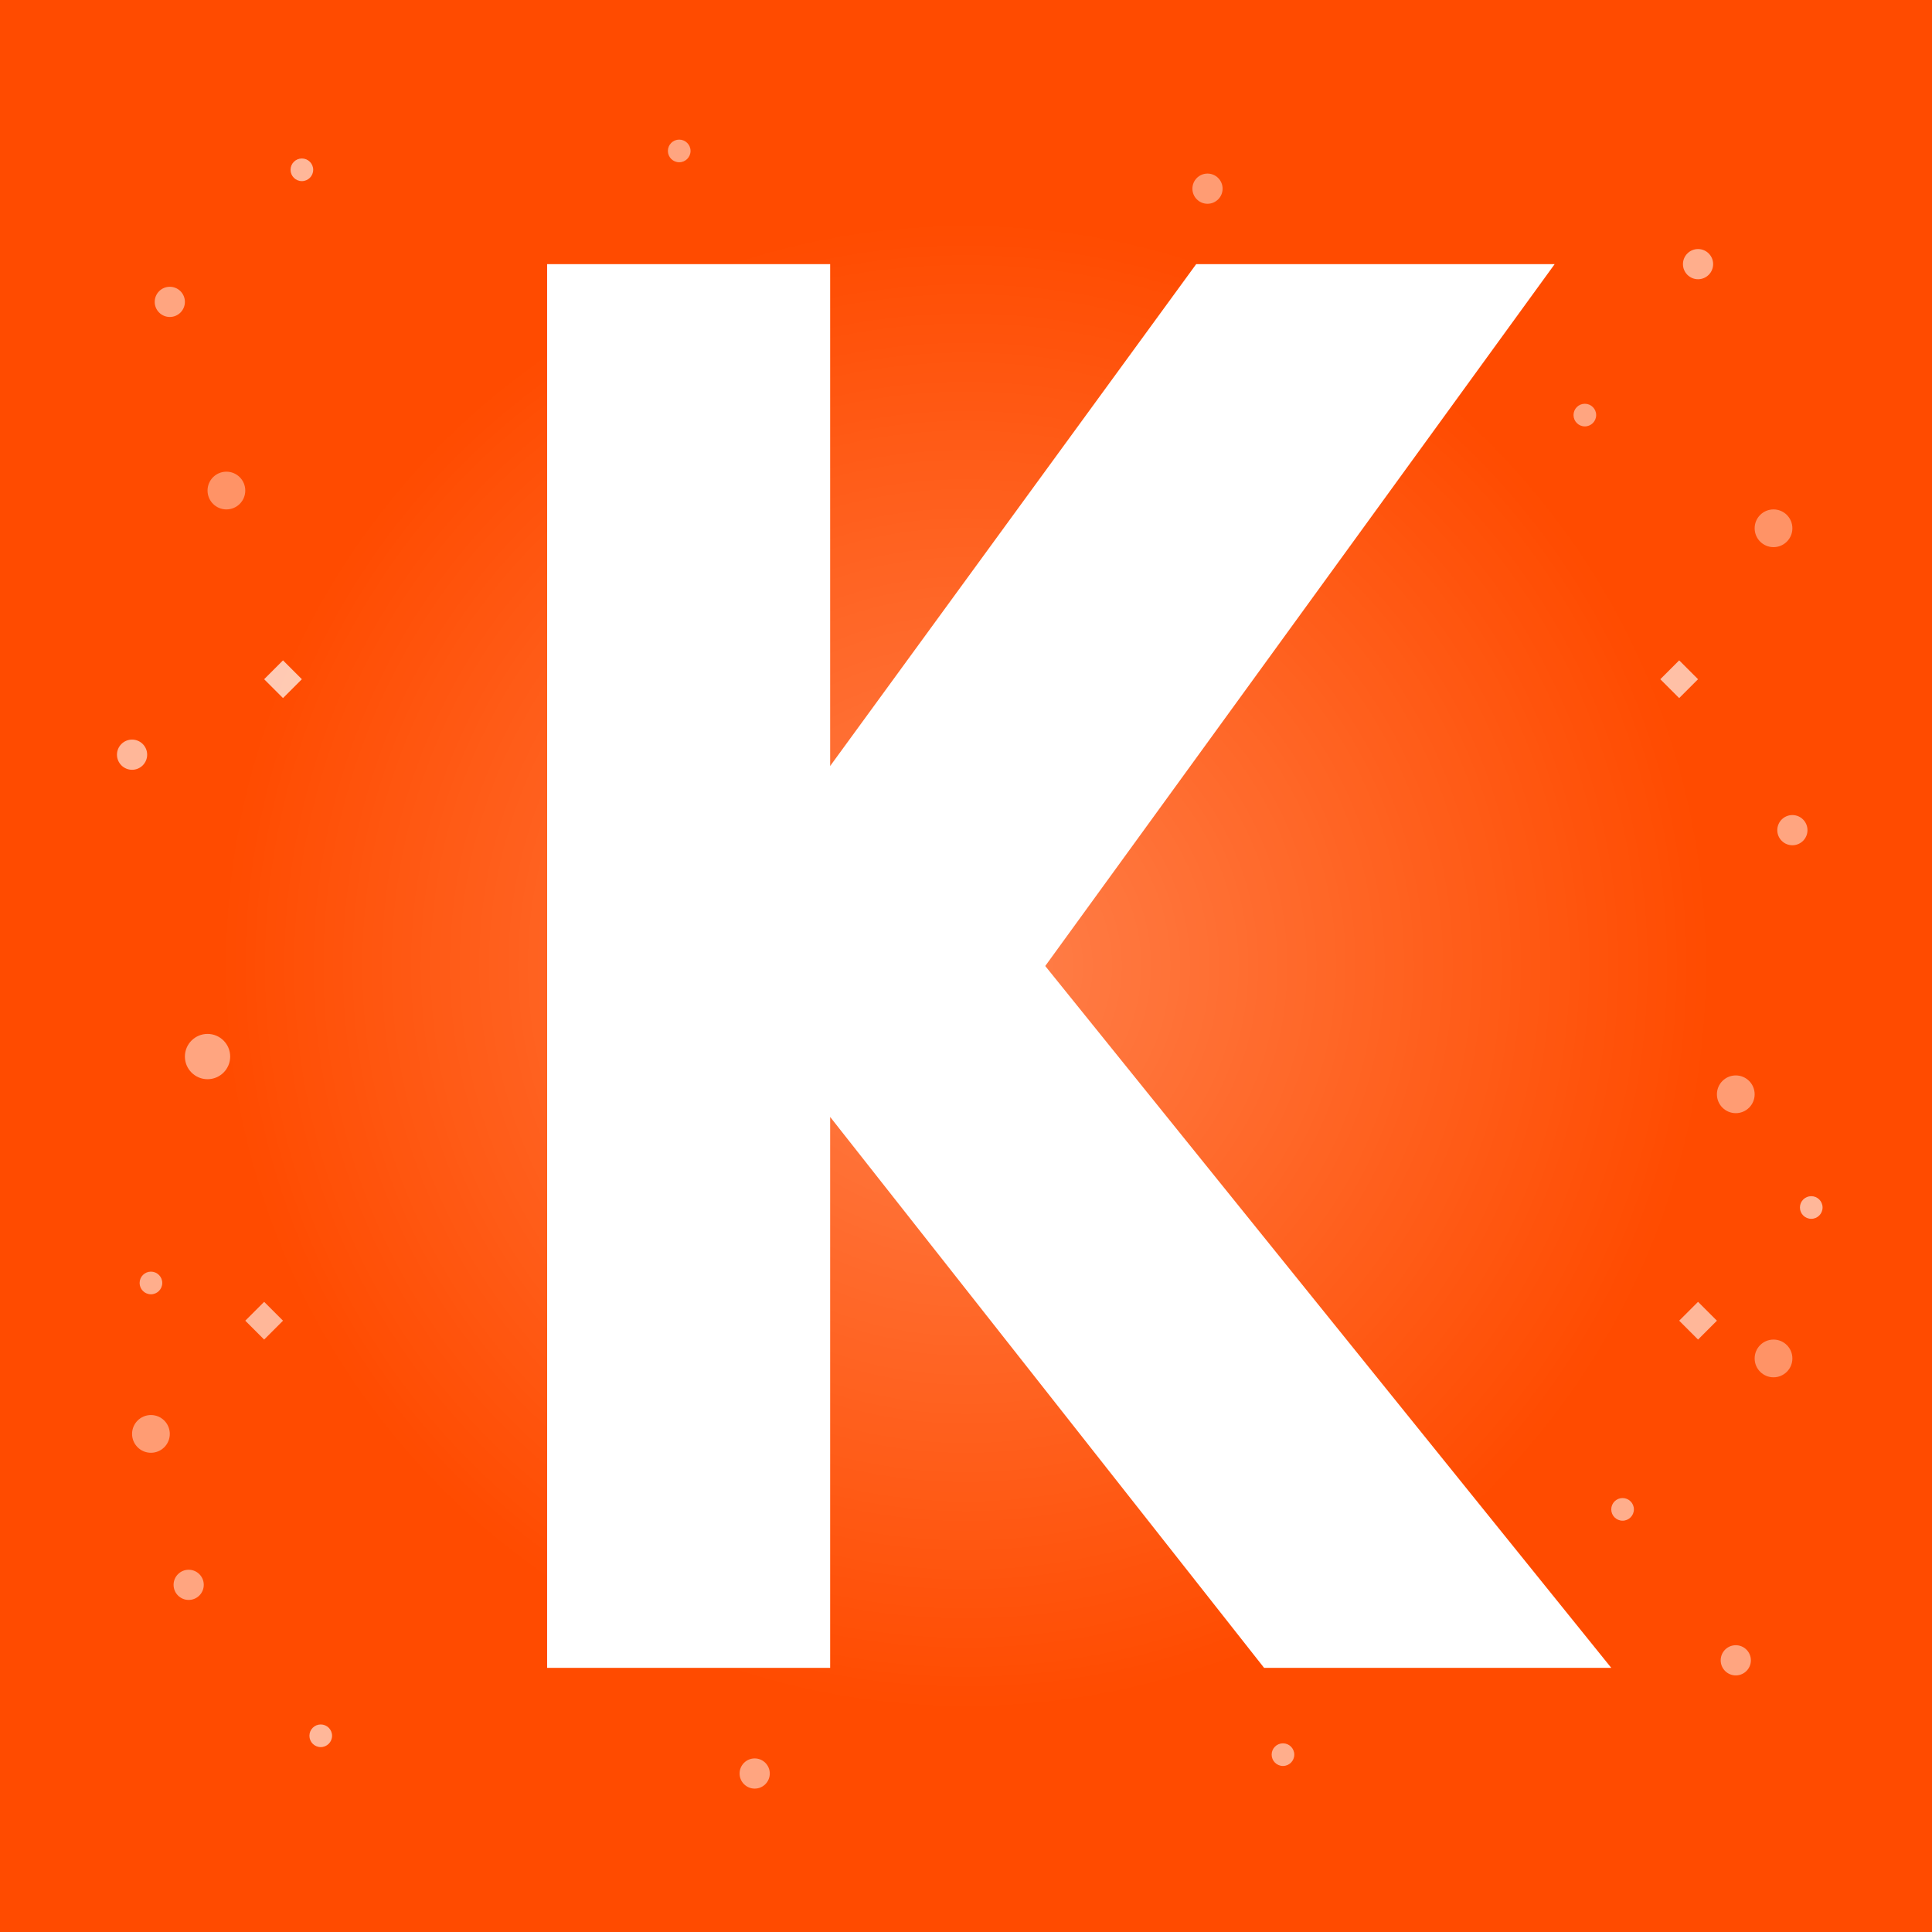
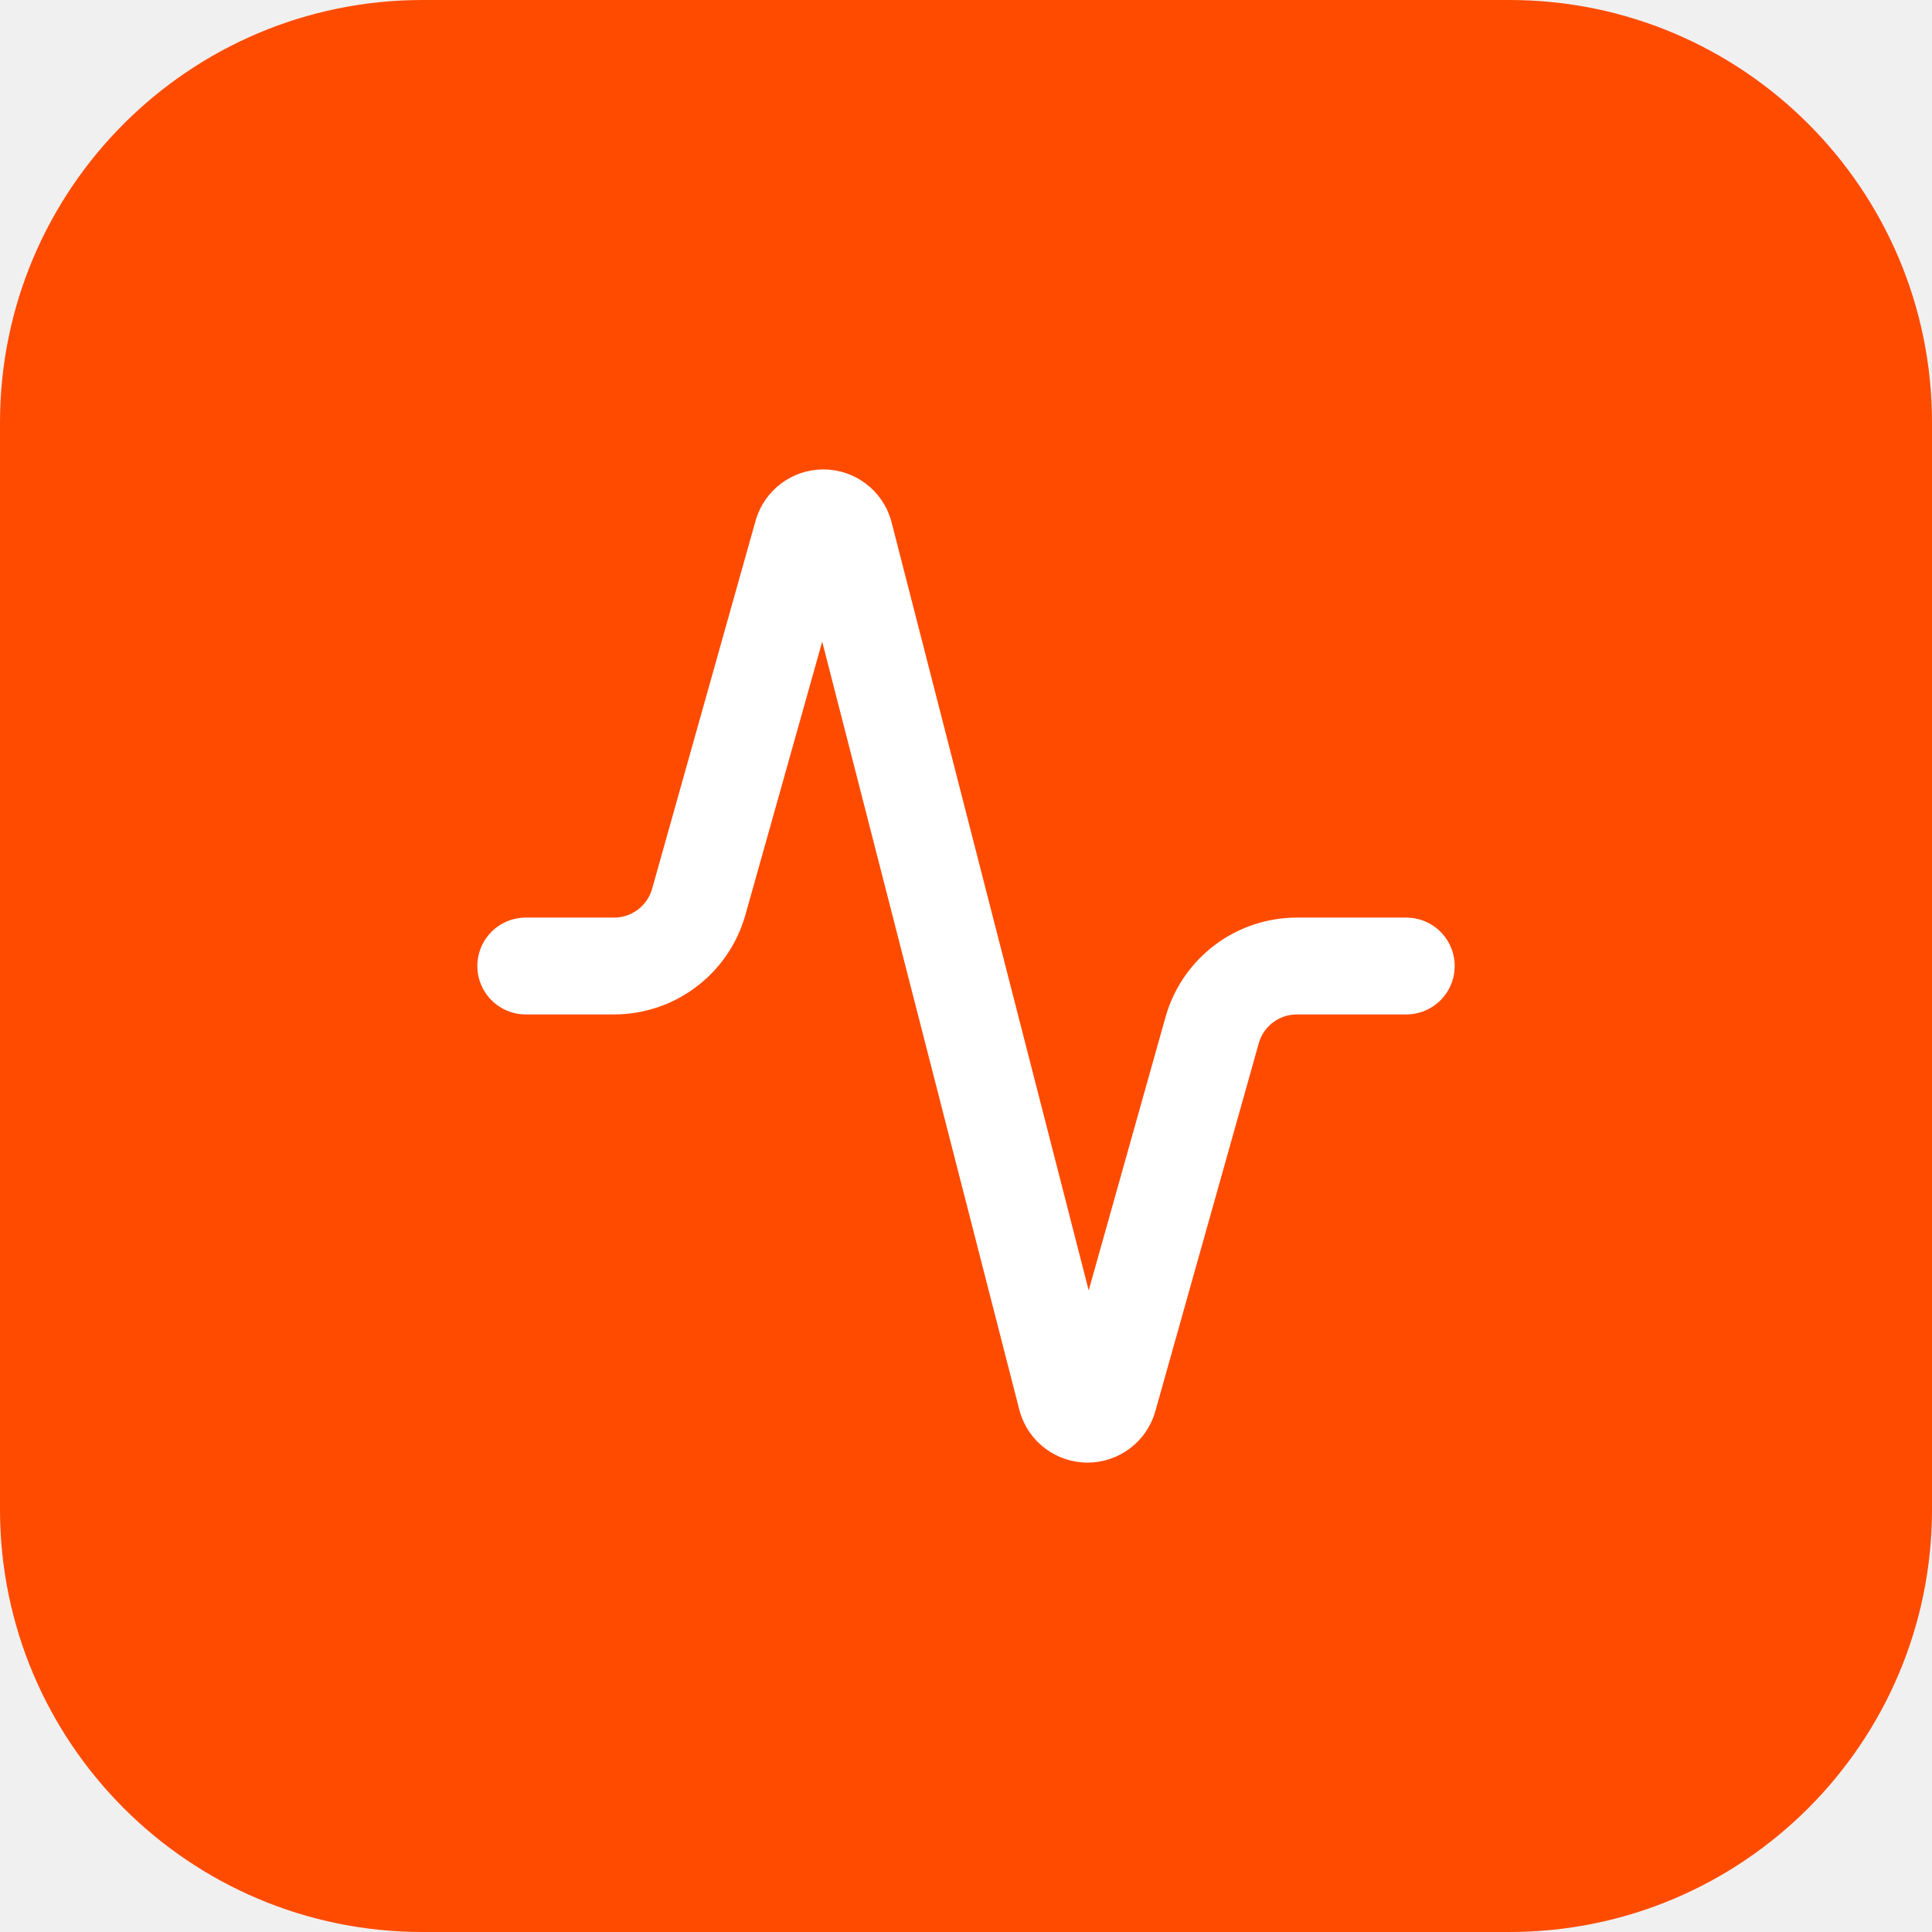
<svg xmlns="http://www.w3.org/2000/svg" width="192" height="192" viewBox="0 0 512 512">
-   <defs>
-     <radialGradient id="glow" cx="50%" cy="50%" r="50%">
-       <stop offset="0%" stop-color="white" stop-opacity="0.3" />
-       <stop offset="100%" stop-color="white" stop-opacity="0" />
-     </radialGradient>
-   </defs>
-   <rect width="512" height="512" fill="#FF4B00" />
-   <ellipse cx="256" cy="256" rx="200" ry="200" fill="url(#glow)" />
-   <circle cx="45" cy="80" r="4" fill="white" opacity="0.5" />
-   <circle cx="80" cy="45" r="3" fill="white" opacity="0.6" />
-   <circle cx="60" cy="130" r="5" fill="white" opacity="0.4" />
-   <circle cx="450" cy="70" r="4" fill="white" opacity="0.55" />
-   <circle cx="420" cy="110" r="3" fill="white" opacity="0.5" />
-   <circle cx="470" cy="140" r="5" fill="white" opacity="0.4" />
-   <circle cx="50" cy="420" r="4" fill="white" opacity="0.5" />
-   <circle cx="85" cy="460" r="3" fill="white" opacity="0.6" />
-   <circle cx="40" cy="380" r="5" fill="white" opacity="0.45" />
-   <circle cx="460" cy="440" r="4" fill="white" opacity="0.5" />
-   <circle cx="430" cy="400" r="3" fill="white" opacity="0.55" />
-   <circle cx="470" cy="360" r="5" fill="white" opacity="0.4" />
-   <circle cx="35" cy="200" r="4" fill="white" opacity="0.6" />
-   <circle cx="55" cy="280" r="6" fill="white" opacity="0.5" />
-   <circle cx="40" cy="340" r="3" fill="white" opacity="0.55" />
-   <circle cx="475" cy="220" r="4" fill="white" opacity="0.5" />
-   <circle cx="460" cy="290" r="5" fill="white" opacity="0.45" />
-   <circle cx="480" cy="320" r="3" fill="white" opacity="0.6" />
-   <circle cx="180" cy="40" r="3" fill="white" opacity="0.5" />
-   <circle cx="320" cy="50" r="4" fill="white" opacity="0.45" />
-   <circle cx="200" cy="470" r="4" fill="white" opacity="0.5" />
-   <circle cx="340" cy="465" r="3" fill="white" opacity="0.55" />
-   <path d="M70 180 L75 175 L80 180 L75 185 Z" fill="white" opacity="0.7" />
-   <path d="M440 180 L445 175 L450 180 L445 185 Z" fill="white" opacity="0.65" />
-   <path d="M65 350 L70 345 L75 350 L70 355 Z" fill="white" opacity="0.6" />
-   <path d="M445 350 L450 345 L455 350 L450 355 Z" fill="white" opacity="0.6" />
-   <path d="M145 70 L145 442 L220 442 L220 296 L335 442 L427 442 L277 256 L412 70 L317 70 L220 203 L220 70 Z" fill="white" />
+   <rect width="512" height="512" rx="112" fill="#FF4B00" />
+   <g transform="translate(116 116) scale(11.667)" fill="none" stroke="#ffffff" stroke-width="2.2" stroke-linecap="round" stroke-linejoin="round">
+     <path d="M22 12h-2.48a2 2 0 0 0-1.93 1.46l-2.35 8.36a.5.5 0 0 1-.96 0L9.24 2.18a.5.5 0 0 0-.96 0l-2.35 8.36A2 2 0 0 1 4 12H2" />
+   </g>
</svg>
